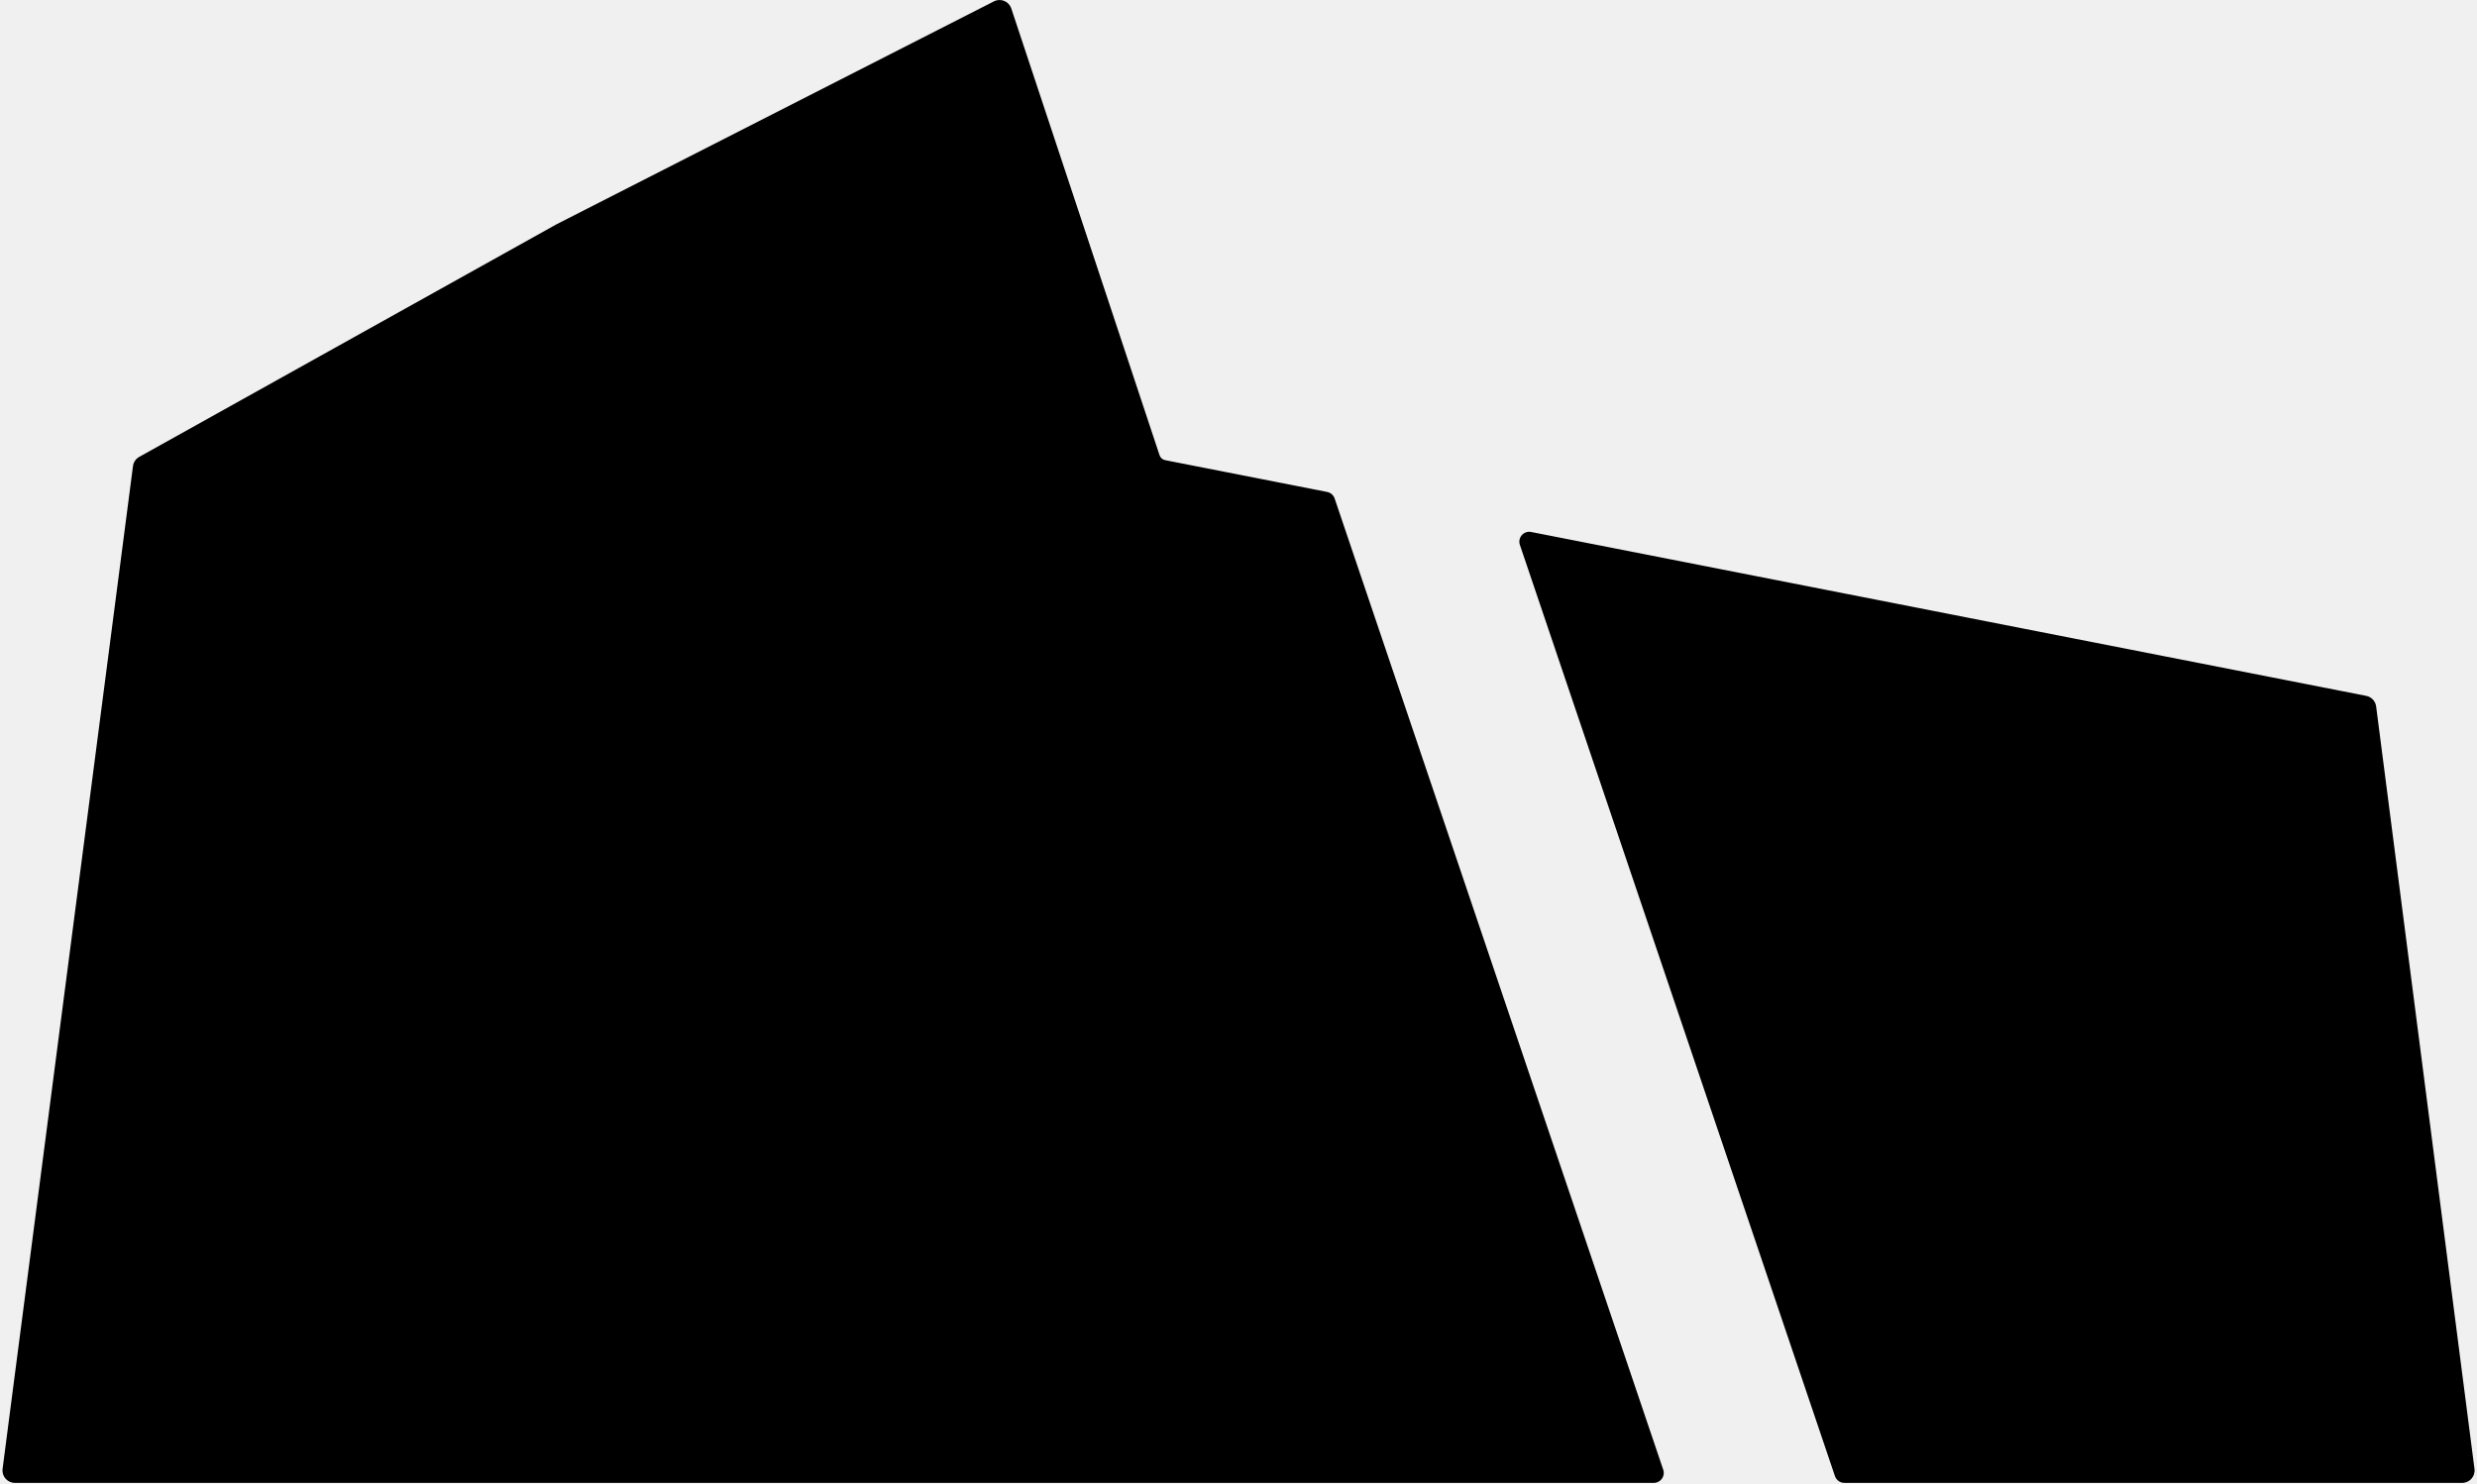
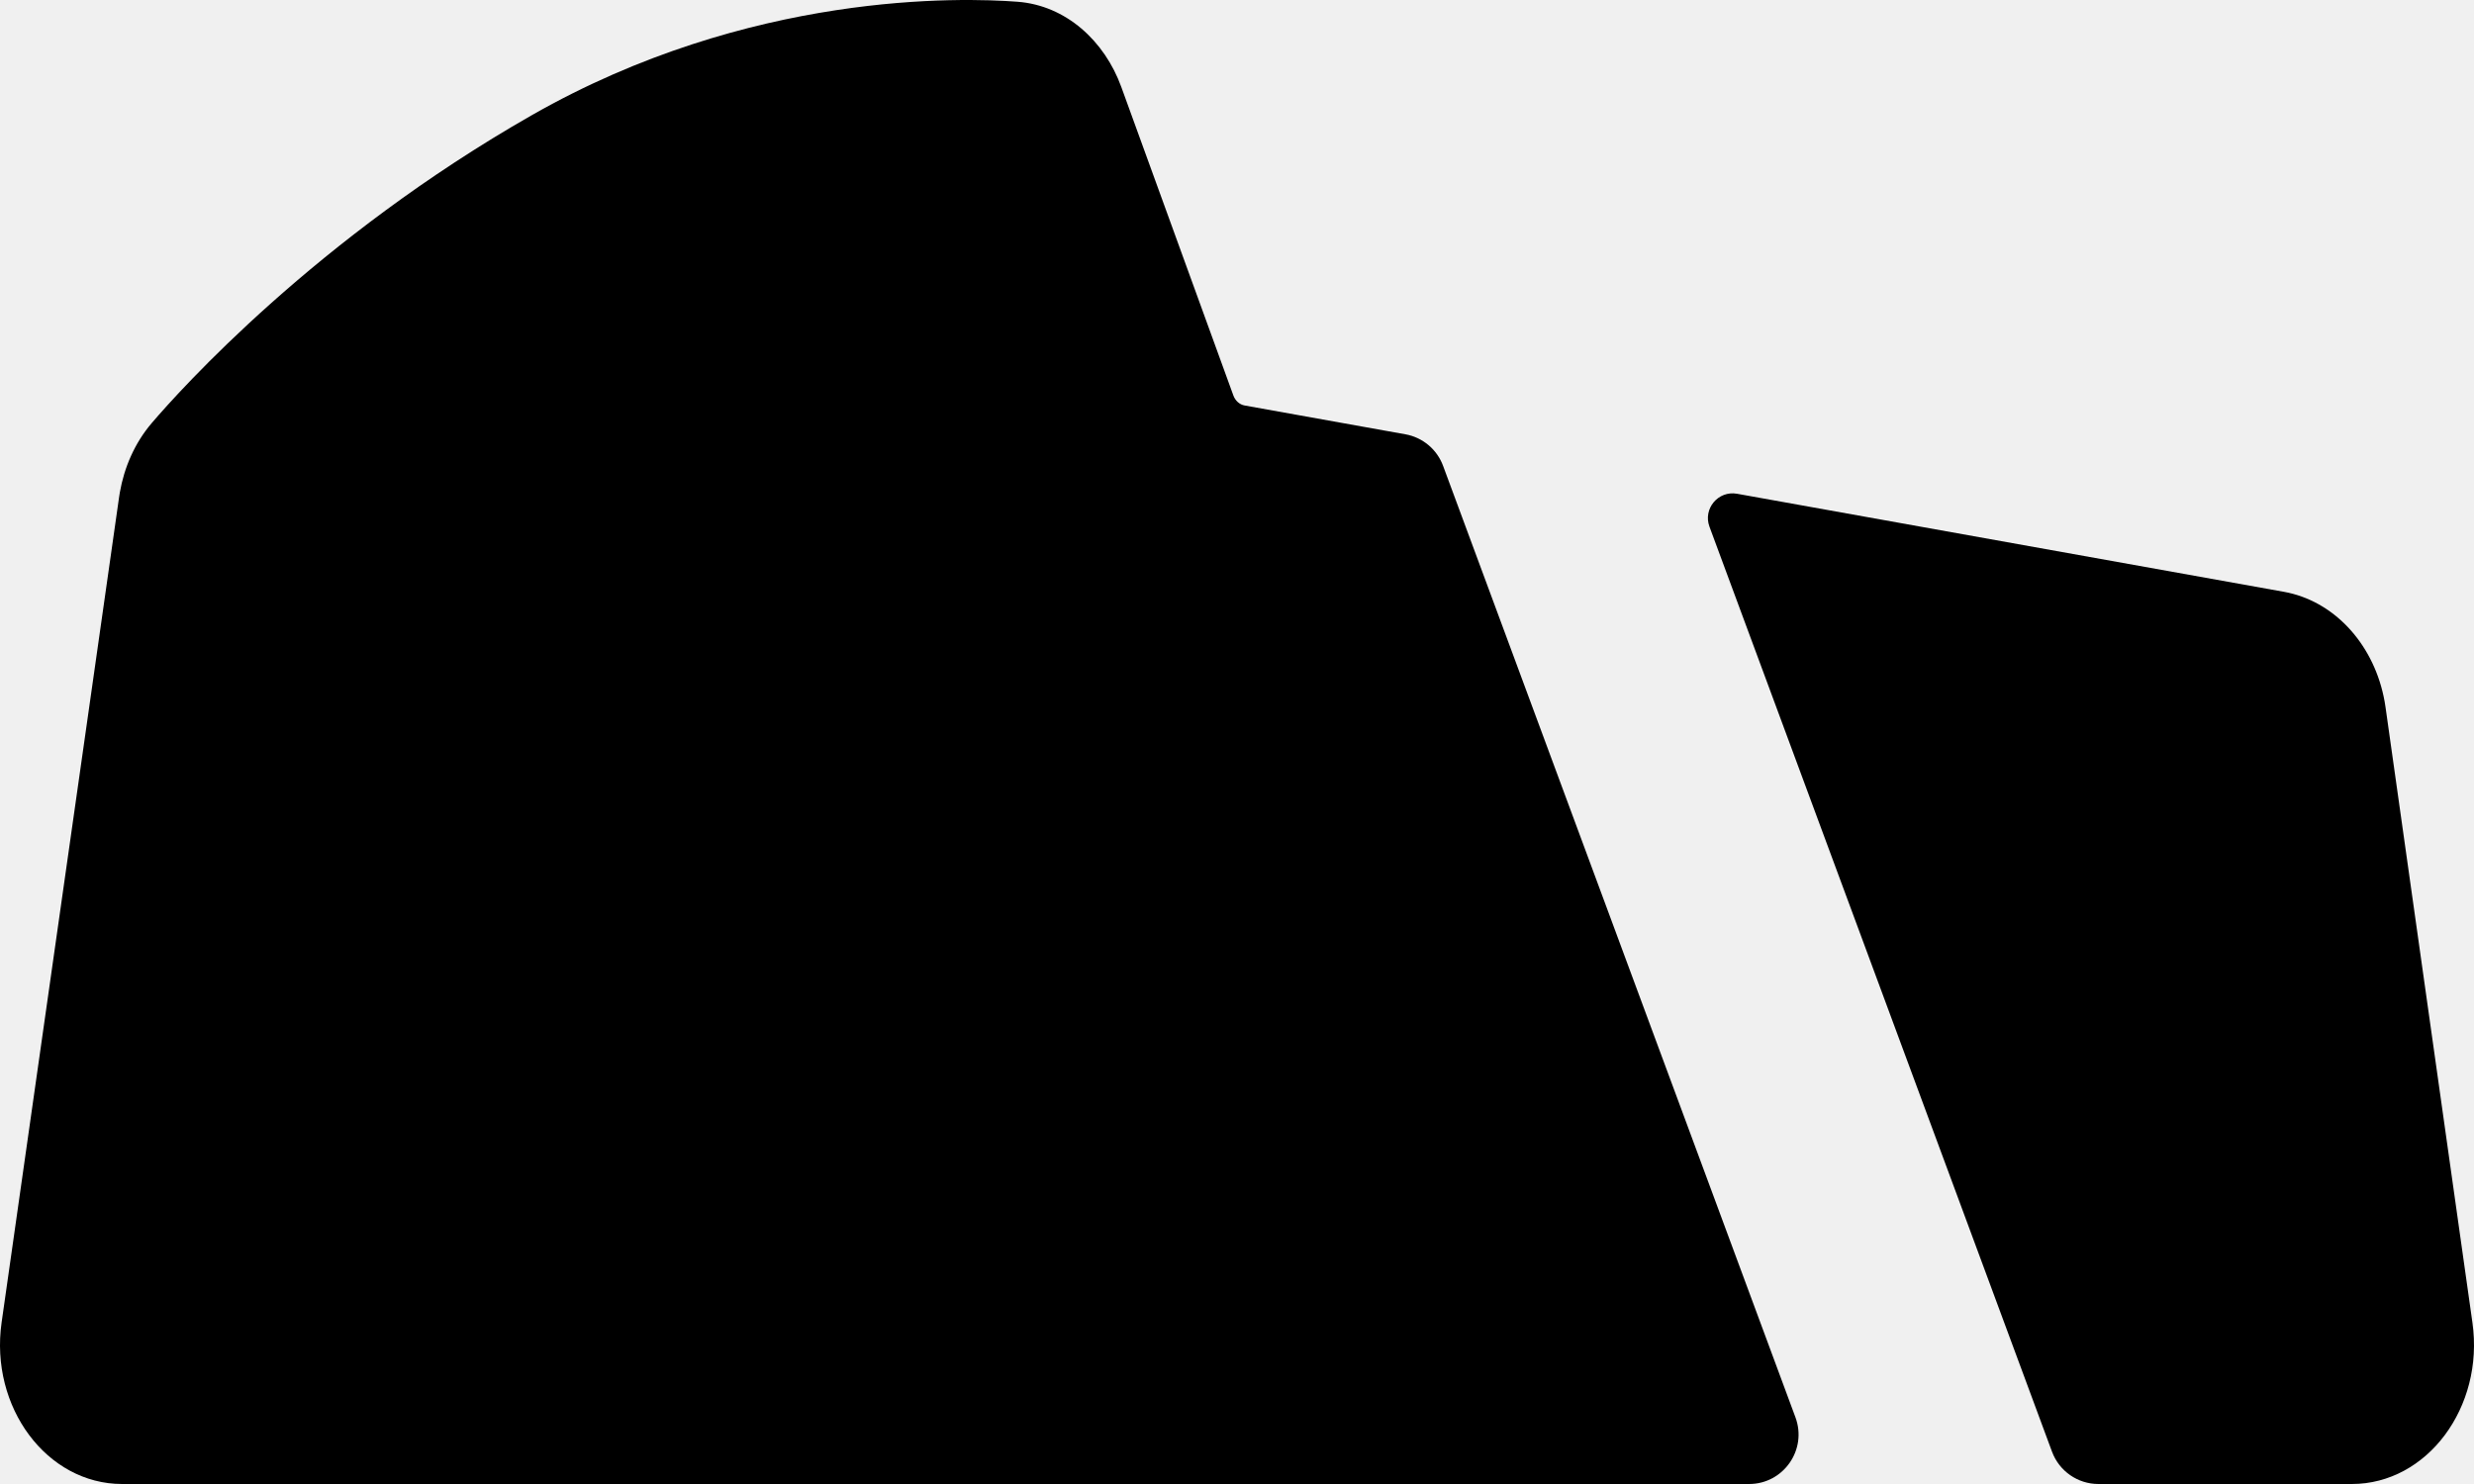
- <svg xmlns="http://www.w3.org/2000/svg" width="501" height="300" viewBox="0 0 500 300">
+ <svg xmlns="http://www.w3.org/2000/svg" width="500" height="300" viewBox="0 0 500 300">
  <style>path { fill: #000 } @media (prefers-color-scheme: dark) { path { fill: #fff } }</style>
-   <path d="M200.536 0.274C201.899 -0.421 203.562 0.261 204.044 1.714L234.032 92.086C234.202 92.599 234.636 92.982 235.167 93.086L267.934 99.517C268.638 99.655 269.214 100.159 269.444 100.839L335.911 297.327C336.35 298.624 335.385 299.968 334.017 299.968H2.501C0.992 299.968 -0.173 298.642 0.021 297.146L26.398 94.285C26.5 93.5 26.968 92.809 27.66 92.424L112.007 45.401L112.014 45.397L112.023 45.392L200.536 0.274ZM478.101 140.767C479.157 140.974 479.962 141.833 480.099 142.9L499.993 297.148C500.186 298.643 499.021 299.968 497.513 299.968H372.534C371.677 299.968 370.914 299.421 370.64 298.609L306.912 110.218C306.419 108.763 307.684 107.319 309.192 107.615L478.101 140.767Z" />
+   <path d="M107.493 23.279C151.555 -1.853 194.405 -0.494 205.638 0.354C215.45 1.096 223.243 8.294 226.612 17.57L249.256 79.924C249.65 81.011 250.514 81.787 251.532 81.969L284.035 87.797C287.522 88.422 290.418 90.846 291.648 94.168L362.865 286.528C365.283 293.059 360.451 300 353.487 300H24.68C9.476 300 -2.112 284.464 0.325 267.343L24.063 100.531L24.067 100.511L24.219 99.548L24.223 99.528C25.101 94.515 27.209 89.56 30.702 85.481C36.405 78.821 63.901 48.143 107.493 23.279Z" />
+   <path d="M461.593 119.64C471.49 121.416 479.394 129.816 481.733 140.781L481.943 141.85L481.947 141.872L482.116 142.947L482.12 142.971L499.681 267.38C502.095 284.489 490.512 299.999 475.321 300H424.095C419.912 300 416.17 297.395 414.717 293.472L345.487 106.474C344.144 102.846 347.251 99.133 351.058 99.816L461.593 119.64Z" />
</svg>
